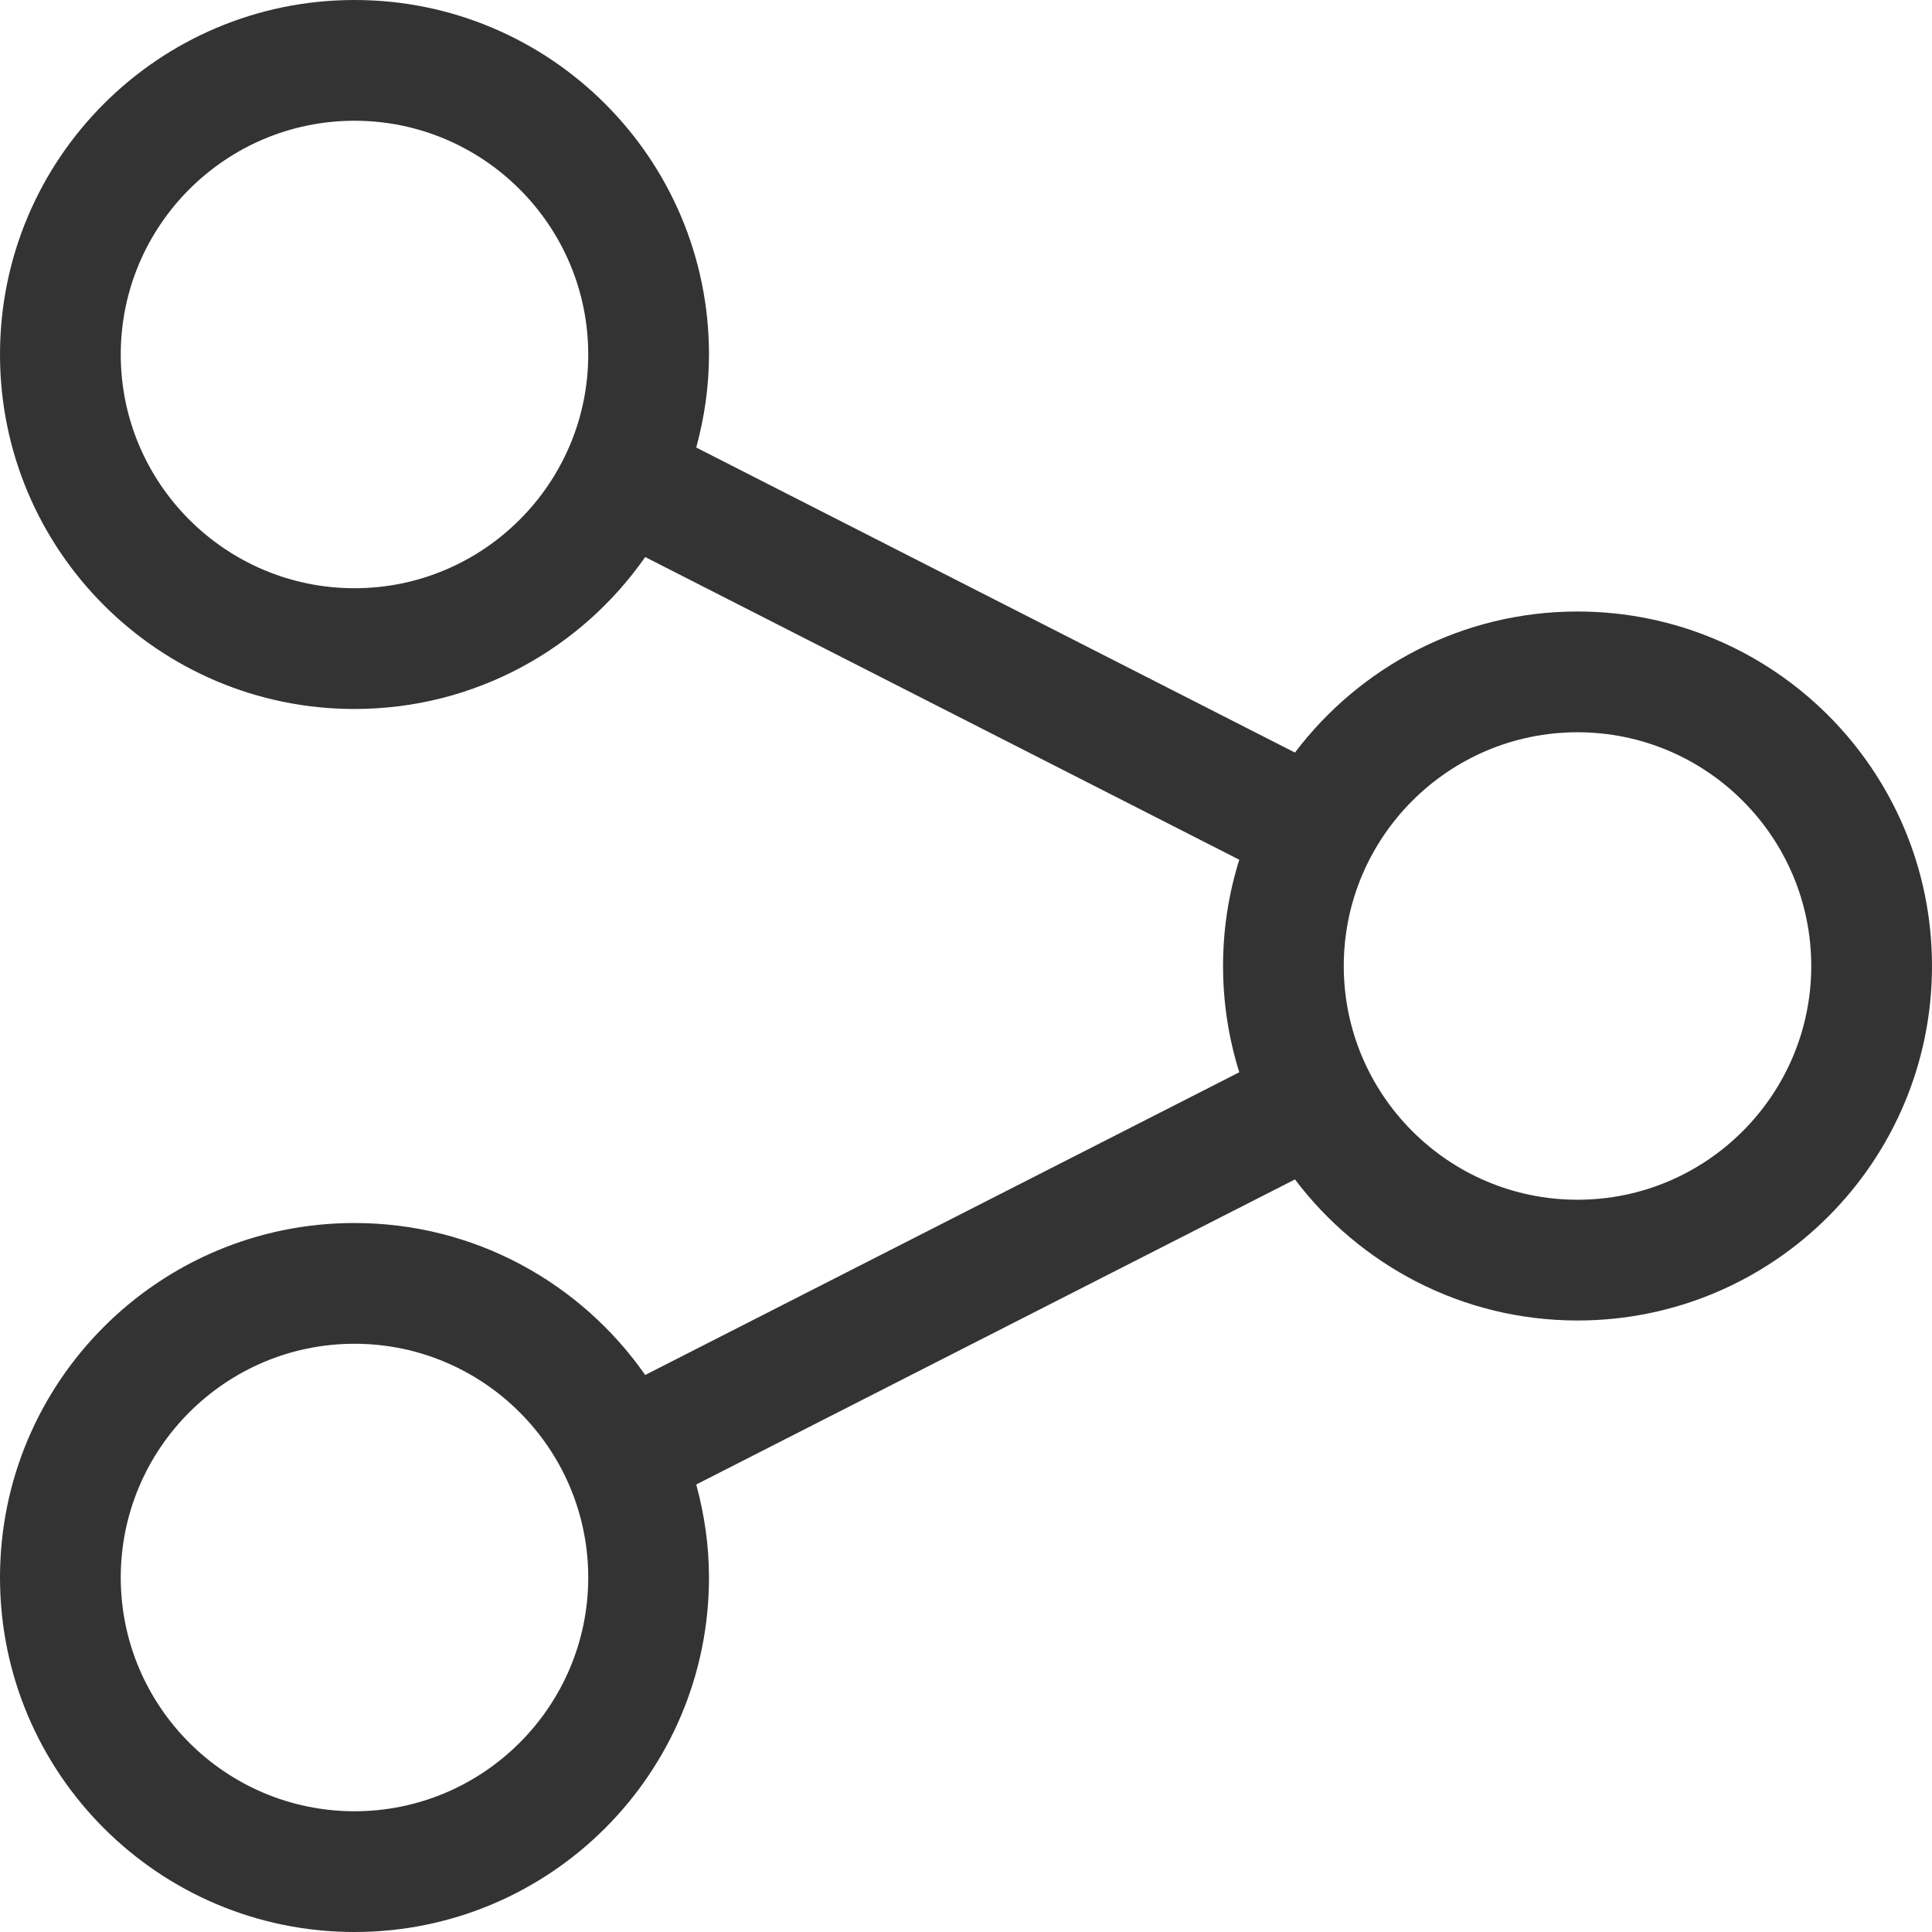
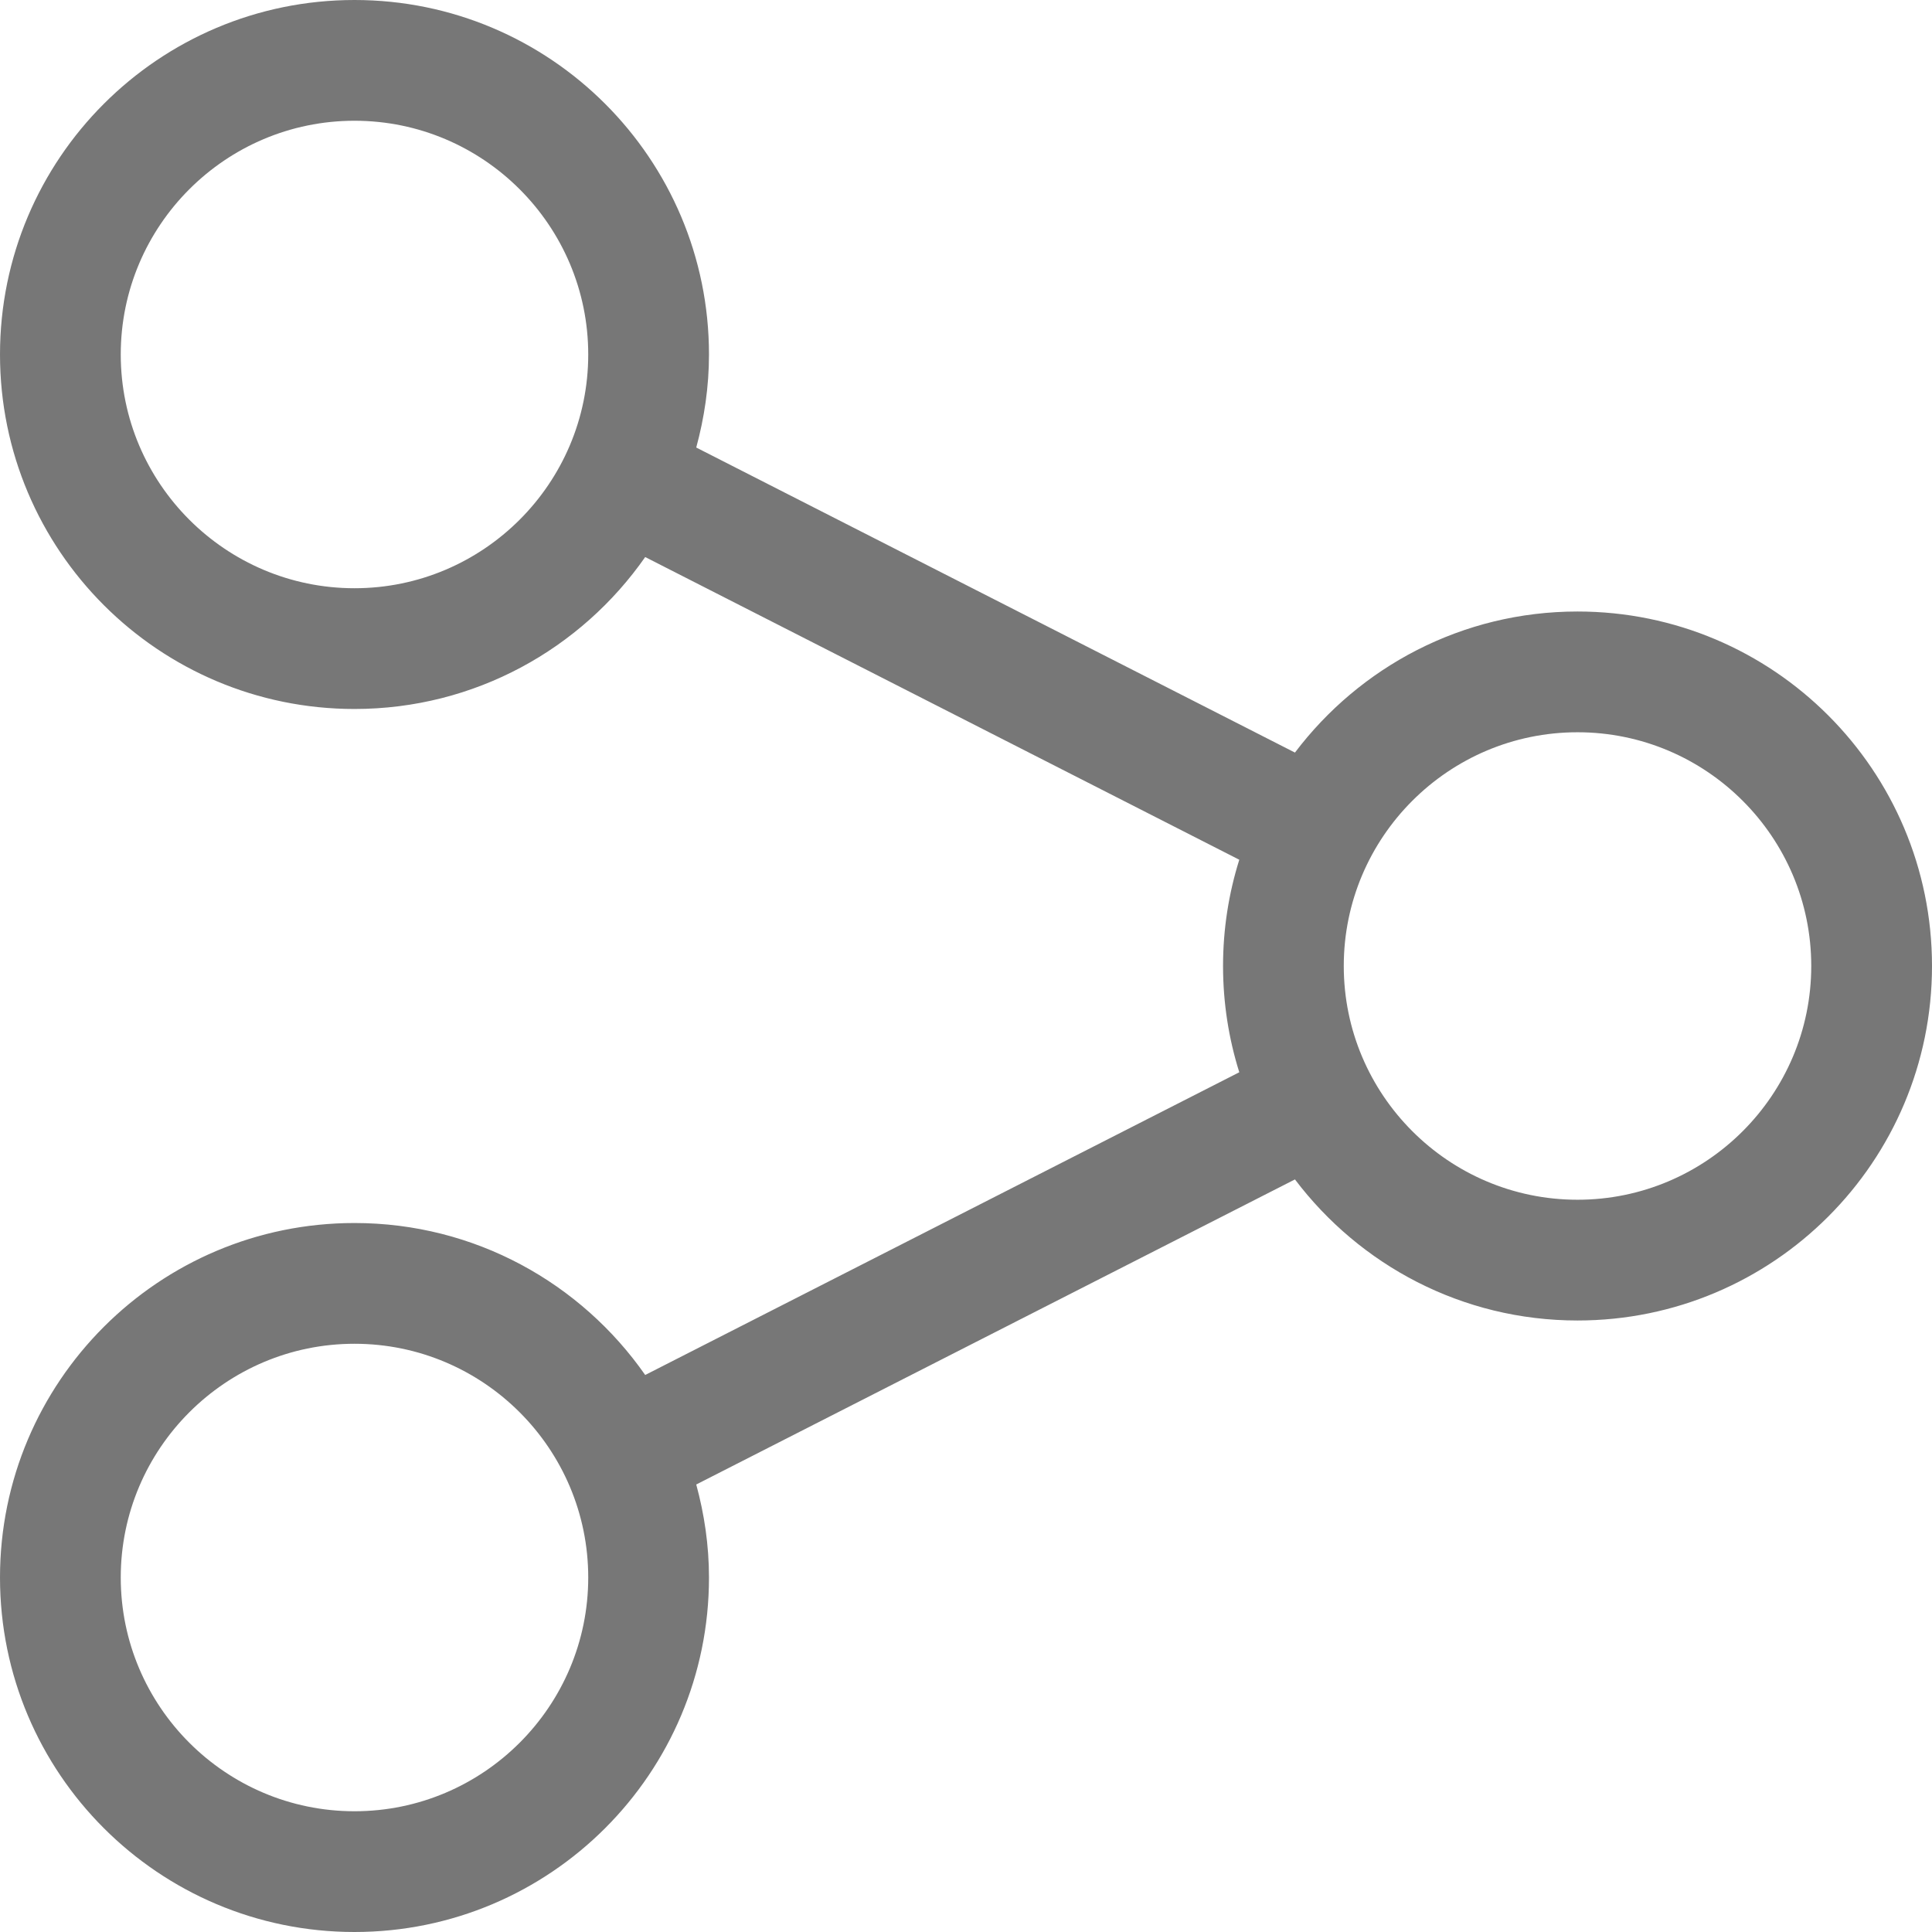
<svg xmlns="http://www.w3.org/2000/svg" version="1.1" id="Layer_1" x="0px" y="0px" viewBox="0 0 512 512" style="enable-background:new 0 0 512 512;" xml:space="preserve">
  <g>
    <g>
-       <path fill="#333" d="M418.056,162.056c-30.616,0-57.736,14.712-74.88,37.384L184.512,118.6c2.136-7.872,3.376-16.104,3.376-24.656    C187.888,42.064,145.824,0,93.944,0S0,42.064,0,93.944c0,51.88,42.064,93.944,93.944,93.944c31.912,0,60.056-15.944,77.04-40.264    l157.44,80.216c-2.792,8.888-4.304,18.344-4.304,28.16c0,9.816,1.512,19.272,4.304,28.16l-157.44,80.224    c-16.976-24.32-45.128-40.272-77.04-40.272C42.064,324.112,0,366.176,0,418.056S42.064,512,93.944,512    s93.944-42.064,93.944-93.944c0-8.544-1.24-16.784-3.376-24.648l158.664-80.848c17.152,22.672,44.264,37.384,74.88,37.384    C469.936,349.944,512,307.88,512,256C512,204.112,469.936,162.056,418.056,162.056z M93.944,155.888    C59.784,155.888,32,128.096,32,93.944C32,59.784,59.784,32,93.944,32c34.152,0,61.944,27.784,61.944,61.944    C155.888,128.096,128.096,155.888,93.944,155.888z M93.944,480C59.784,480,32,452.216,32,418.056    c0-34.152,27.792-61.944,61.944-61.944c34.152,0,61.944,27.792,61.944,61.944C155.888,452.216,128.096,480,93.944,480z     M418.056,317.944c-34.152,0-61.944-27.792-61.944-61.944c0-34.16,27.792-61.944,61.944-61.944    C452.216,194.056,480,221.84,480,256C480,290.152,452.216,317.944,418.056,317.944z" />
+       <path fill="#777" d="M418.056,162.056c-30.616,0-57.736,14.712-74.88,37.384L184.512,118.6c2.136-7.872,3.376-16.104,3.376-24.656    C187.888,42.064,145.824,0,93.944,0S0,42.064,0,93.944c0,51.88,42.064,93.944,93.944,93.944c31.912,0,60.056-15.944,77.04-40.264    l157.44,80.216c-2.792,8.888-4.304,18.344-4.304,28.16c0,9.816,1.512,19.272,4.304,28.16l-157.44,80.224    c-16.976-24.32-45.128-40.272-77.04-40.272C42.064,324.112,0,366.176,0,418.056S42.064,512,93.944,512    s93.944-42.064,93.944-93.944c0-8.544-1.24-16.784-3.376-24.648l158.664-80.848c17.152,22.672,44.264,37.384,74.88,37.384    C469.936,349.944,512,307.88,512,256C512,204.112,469.936,162.056,418.056,162.056z M93.944,155.888    C59.784,155.888,32,128.096,32,93.944C32,59.784,59.784,32,93.944,32c34.152,0,61.944,27.784,61.944,61.944    C155.888,128.096,128.096,155.888,93.944,155.888z M93.944,480C59.784,480,32,452.216,32,418.056    c0-34.152,27.792-61.944,61.944-61.944c34.152,0,61.944,27.792,61.944,61.944C155.888,452.216,128.096,480,93.944,480z     M418.056,317.944c-34.152,0-61.944-27.792-61.944-61.944c0-34.16,27.792-61.944,61.944-61.944    C452.216,194.056,480,221.84,480,256C480,290.152,452.216,317.944,418.056,317.944z" />
    </g>
  </g>
</svg>
